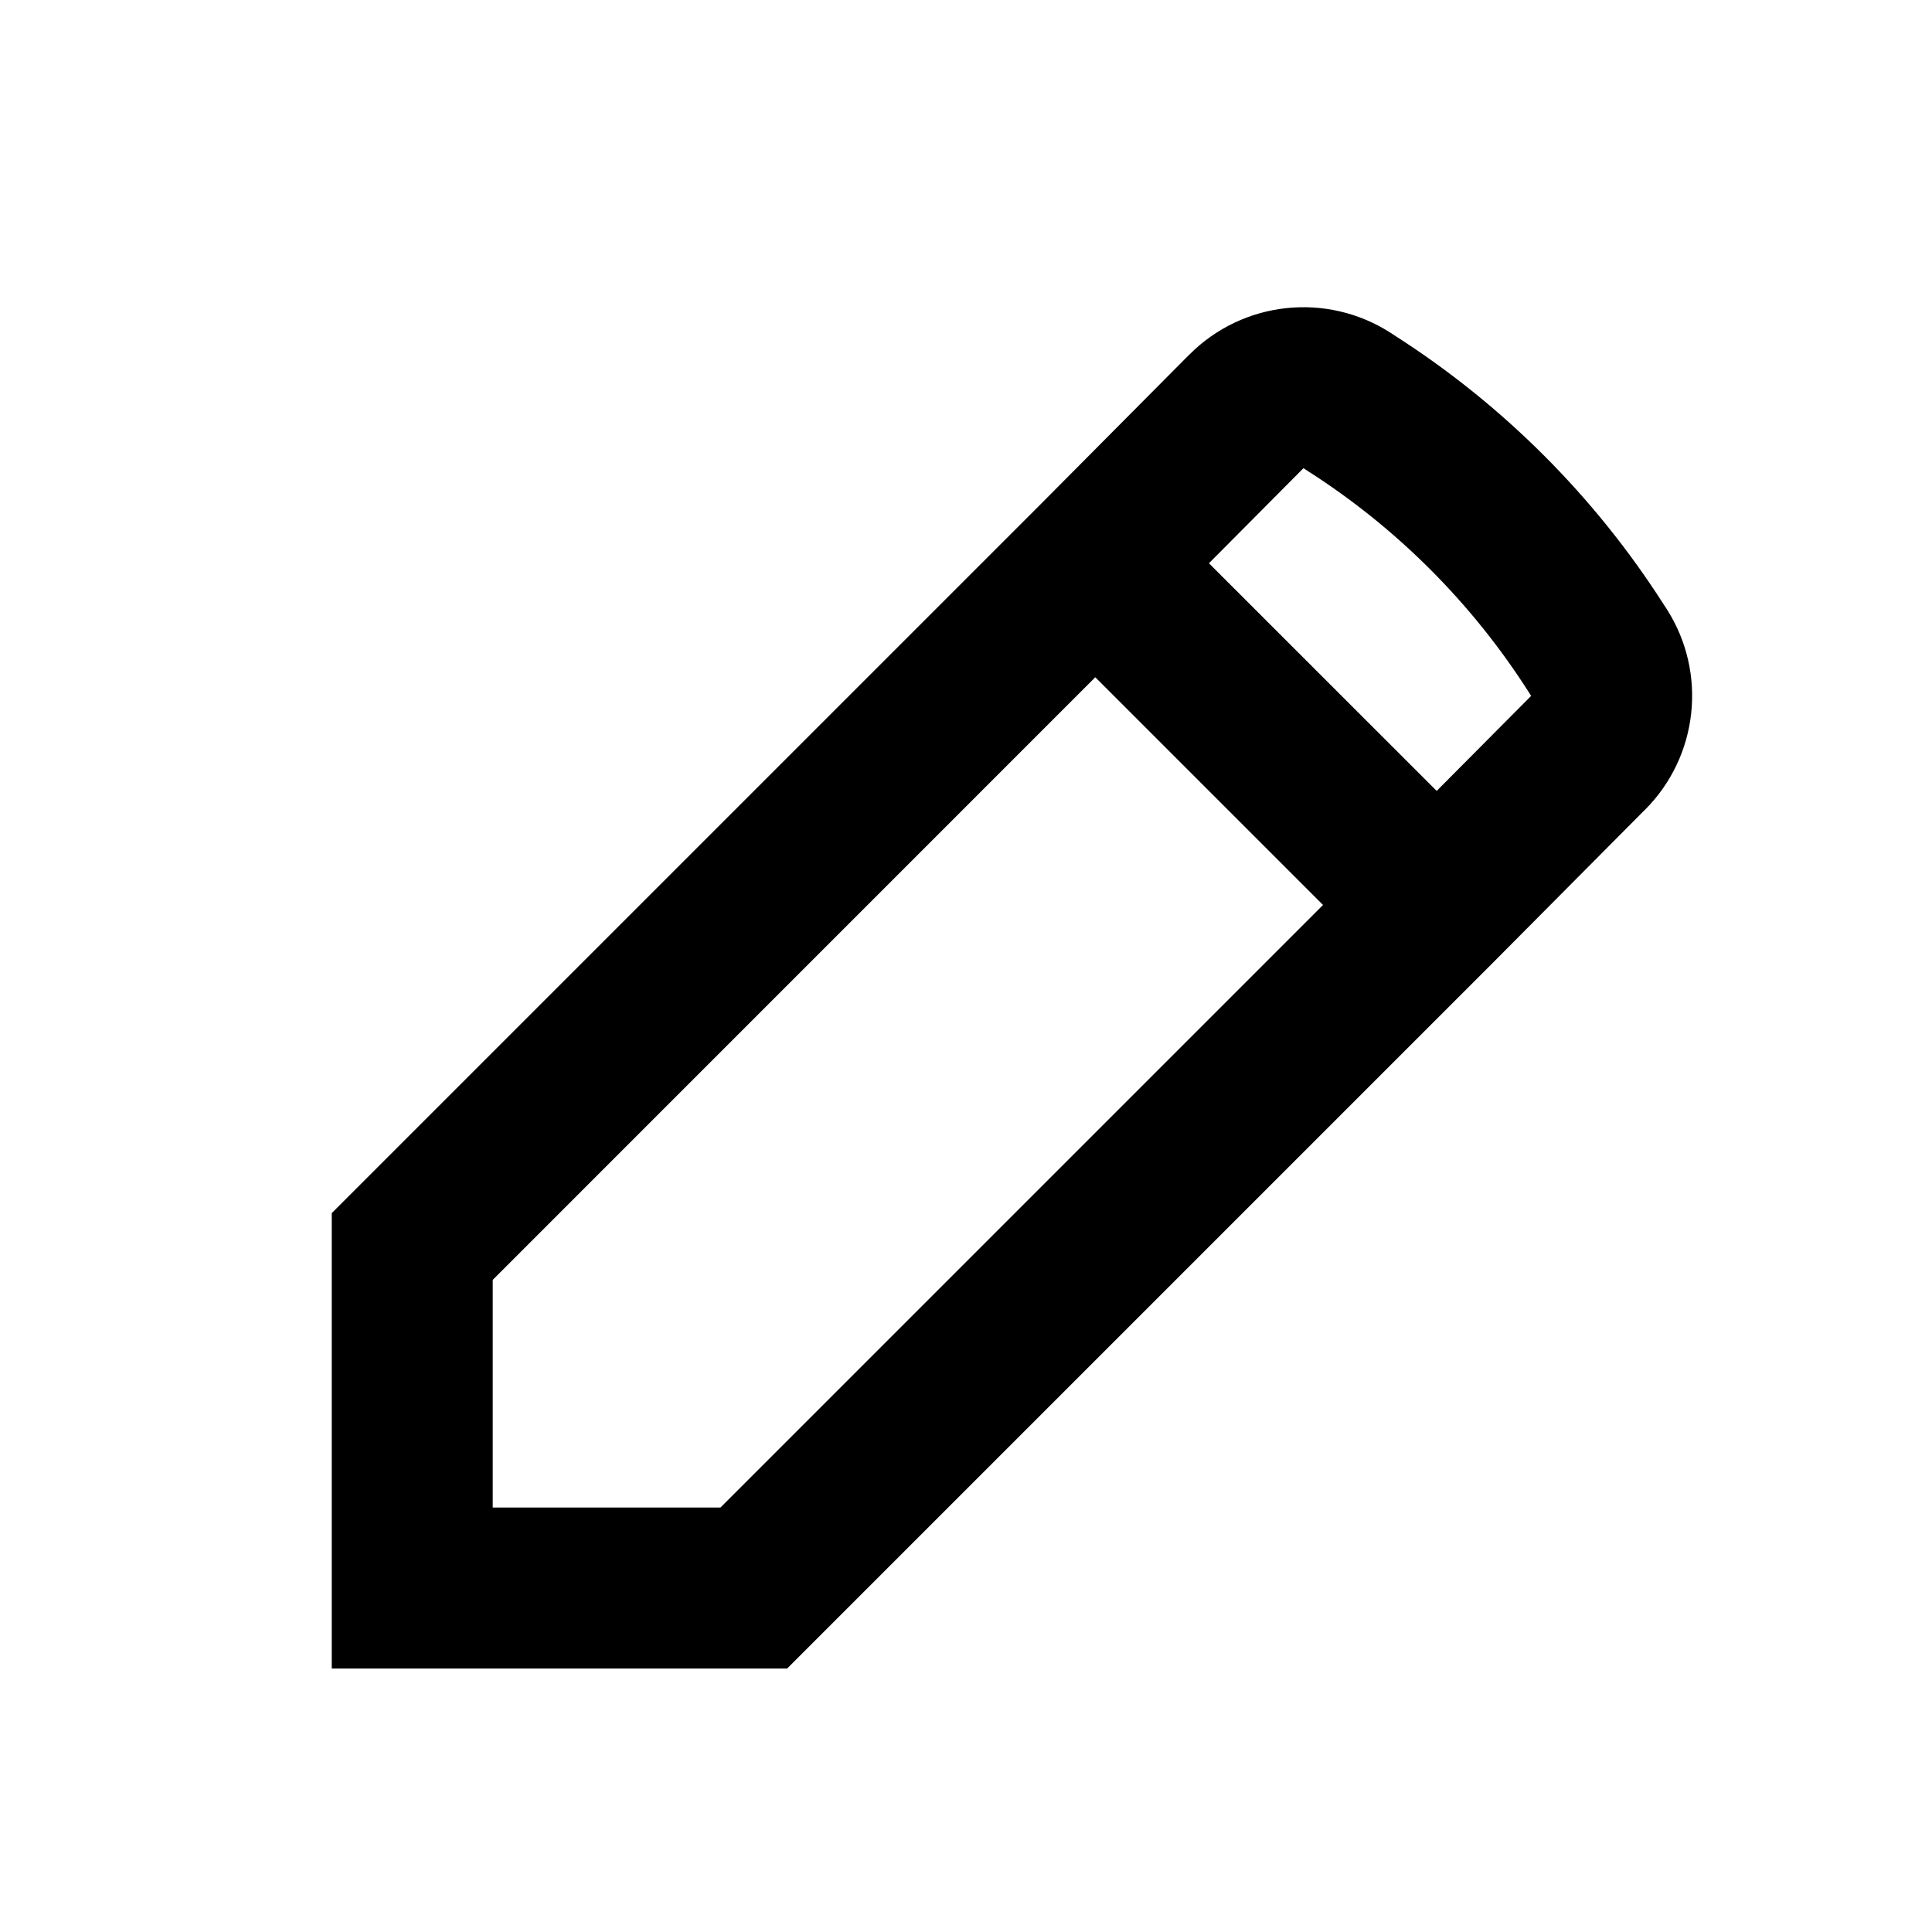
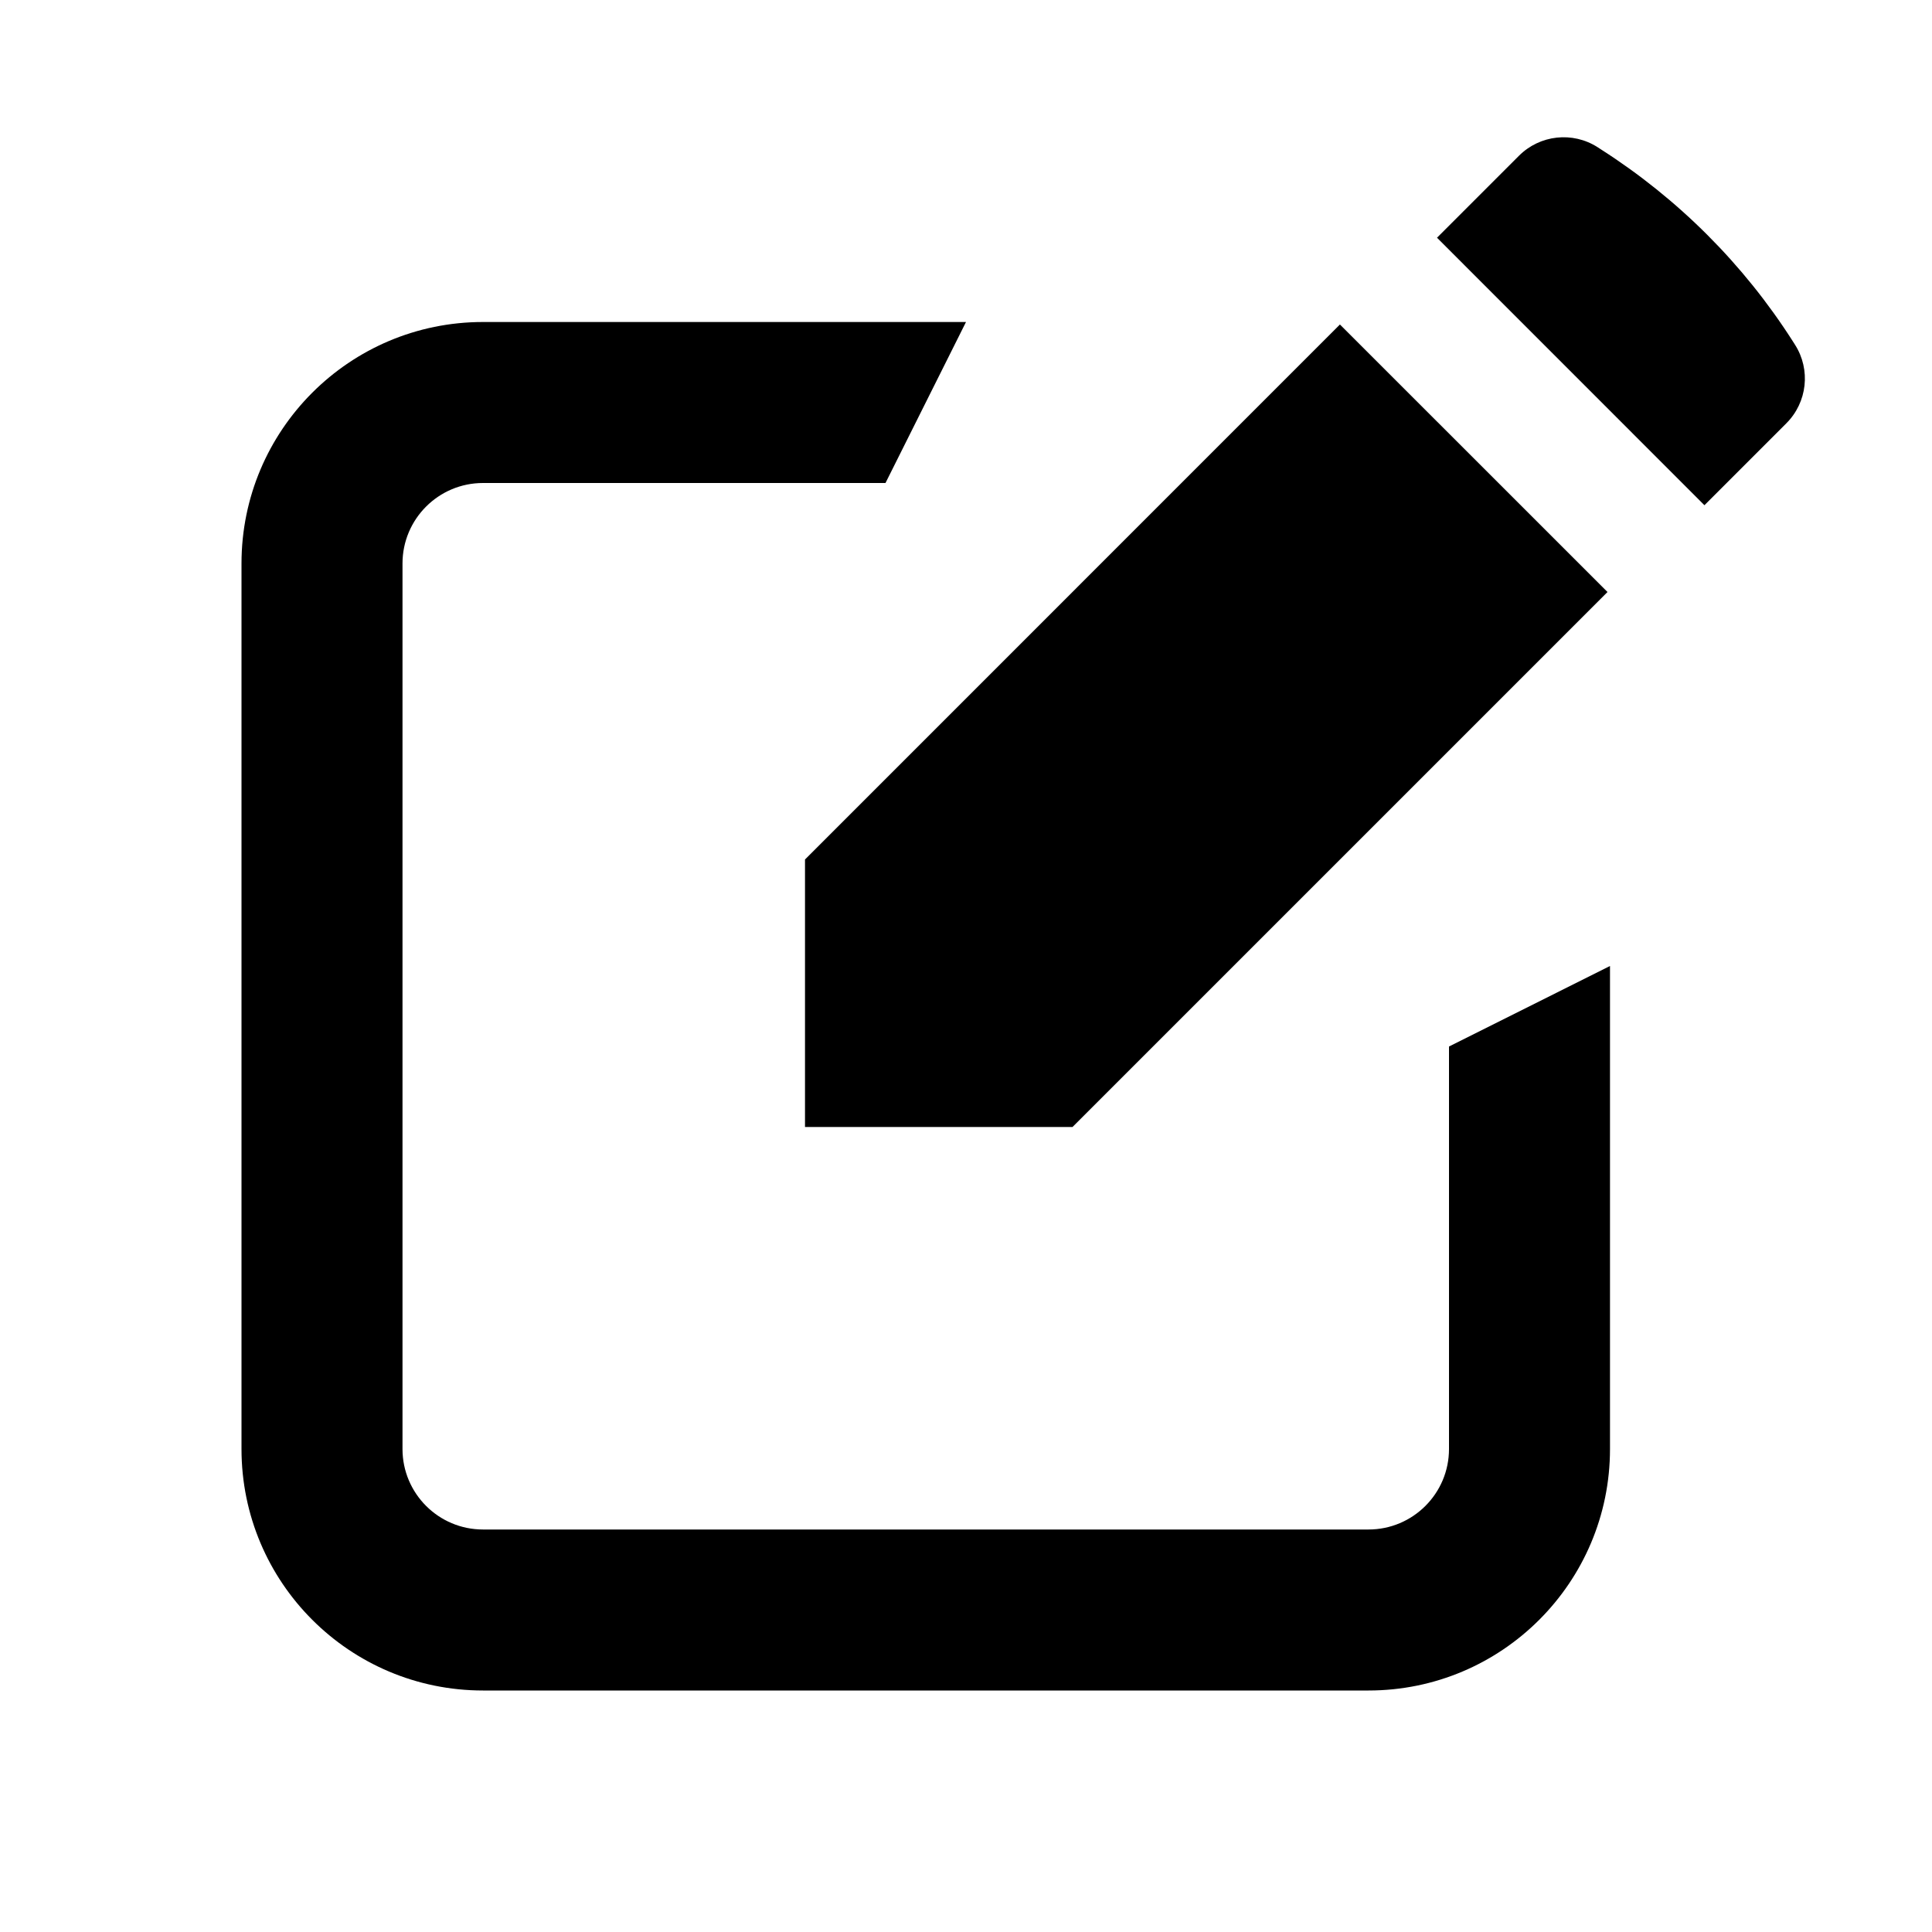
<svg xmlns="http://www.w3.org/2000/svg" width="24" height="24" viewBox="0 0 24 24" fill="none">
-   <path fill-rule="evenodd" clip-rule="evenodd" d="M14.778 4.402C15.441 3.738 16.478 3.626 17.269 4.131L17.324 4.167C18.669 5.026 19.811 6.168 20.67 7.513L20.706 7.568C21.211 8.359 21.098 9.394 20.436 10.058C20.435 10.058 20.435 10.059 20.434 10.059L18.558 11.947L18.556 11.949L9.778 20.727H4.121V15.07L12.897 6.294L12.899 6.292L14.775 4.404L14.778 4.402ZM16.247 5.852L16.192 5.816L15.018 6.997L17.847 9.825L19.02 8.645L18.985 8.589C18.282 7.489 17.348 6.555 16.247 5.852ZM16.435 11.242L13.606 8.413L6.121 15.899V18.727H8.95L16.435 11.242Z" fill="currentColor" />
+   <path d="M11 6H6C5.448 6 5 6.448 5 7V18C5 18.552 5.448 19 6 19H17C17.552 19 18 18.552 18 18V13L20 12V18C20 19.657 18.657 21 17 21H6C4.343 21 3 19.657 3 18V7C3 5.343 4.343 4 6 4H12L11 6Z" fill="currentColor" />
+   <path d="M19.969 7.354L13.323 14H10V10.677L16.645 4.031L19.969 7.354Z" fill="currentColor" />
+   <path d="M18.869 1.935C19.129 1.675 19.535 1.63 19.845 1.828L19.888 1.856C20.845 2.468 21.659 3.281 22.27 4.238L22.298 4.282C22.496 4.592 22.451 4.998 22.191 5.258L21.173 6.276L17.851 2.953L18.869 1.935Z" fill="currentColor" />
</svg>
